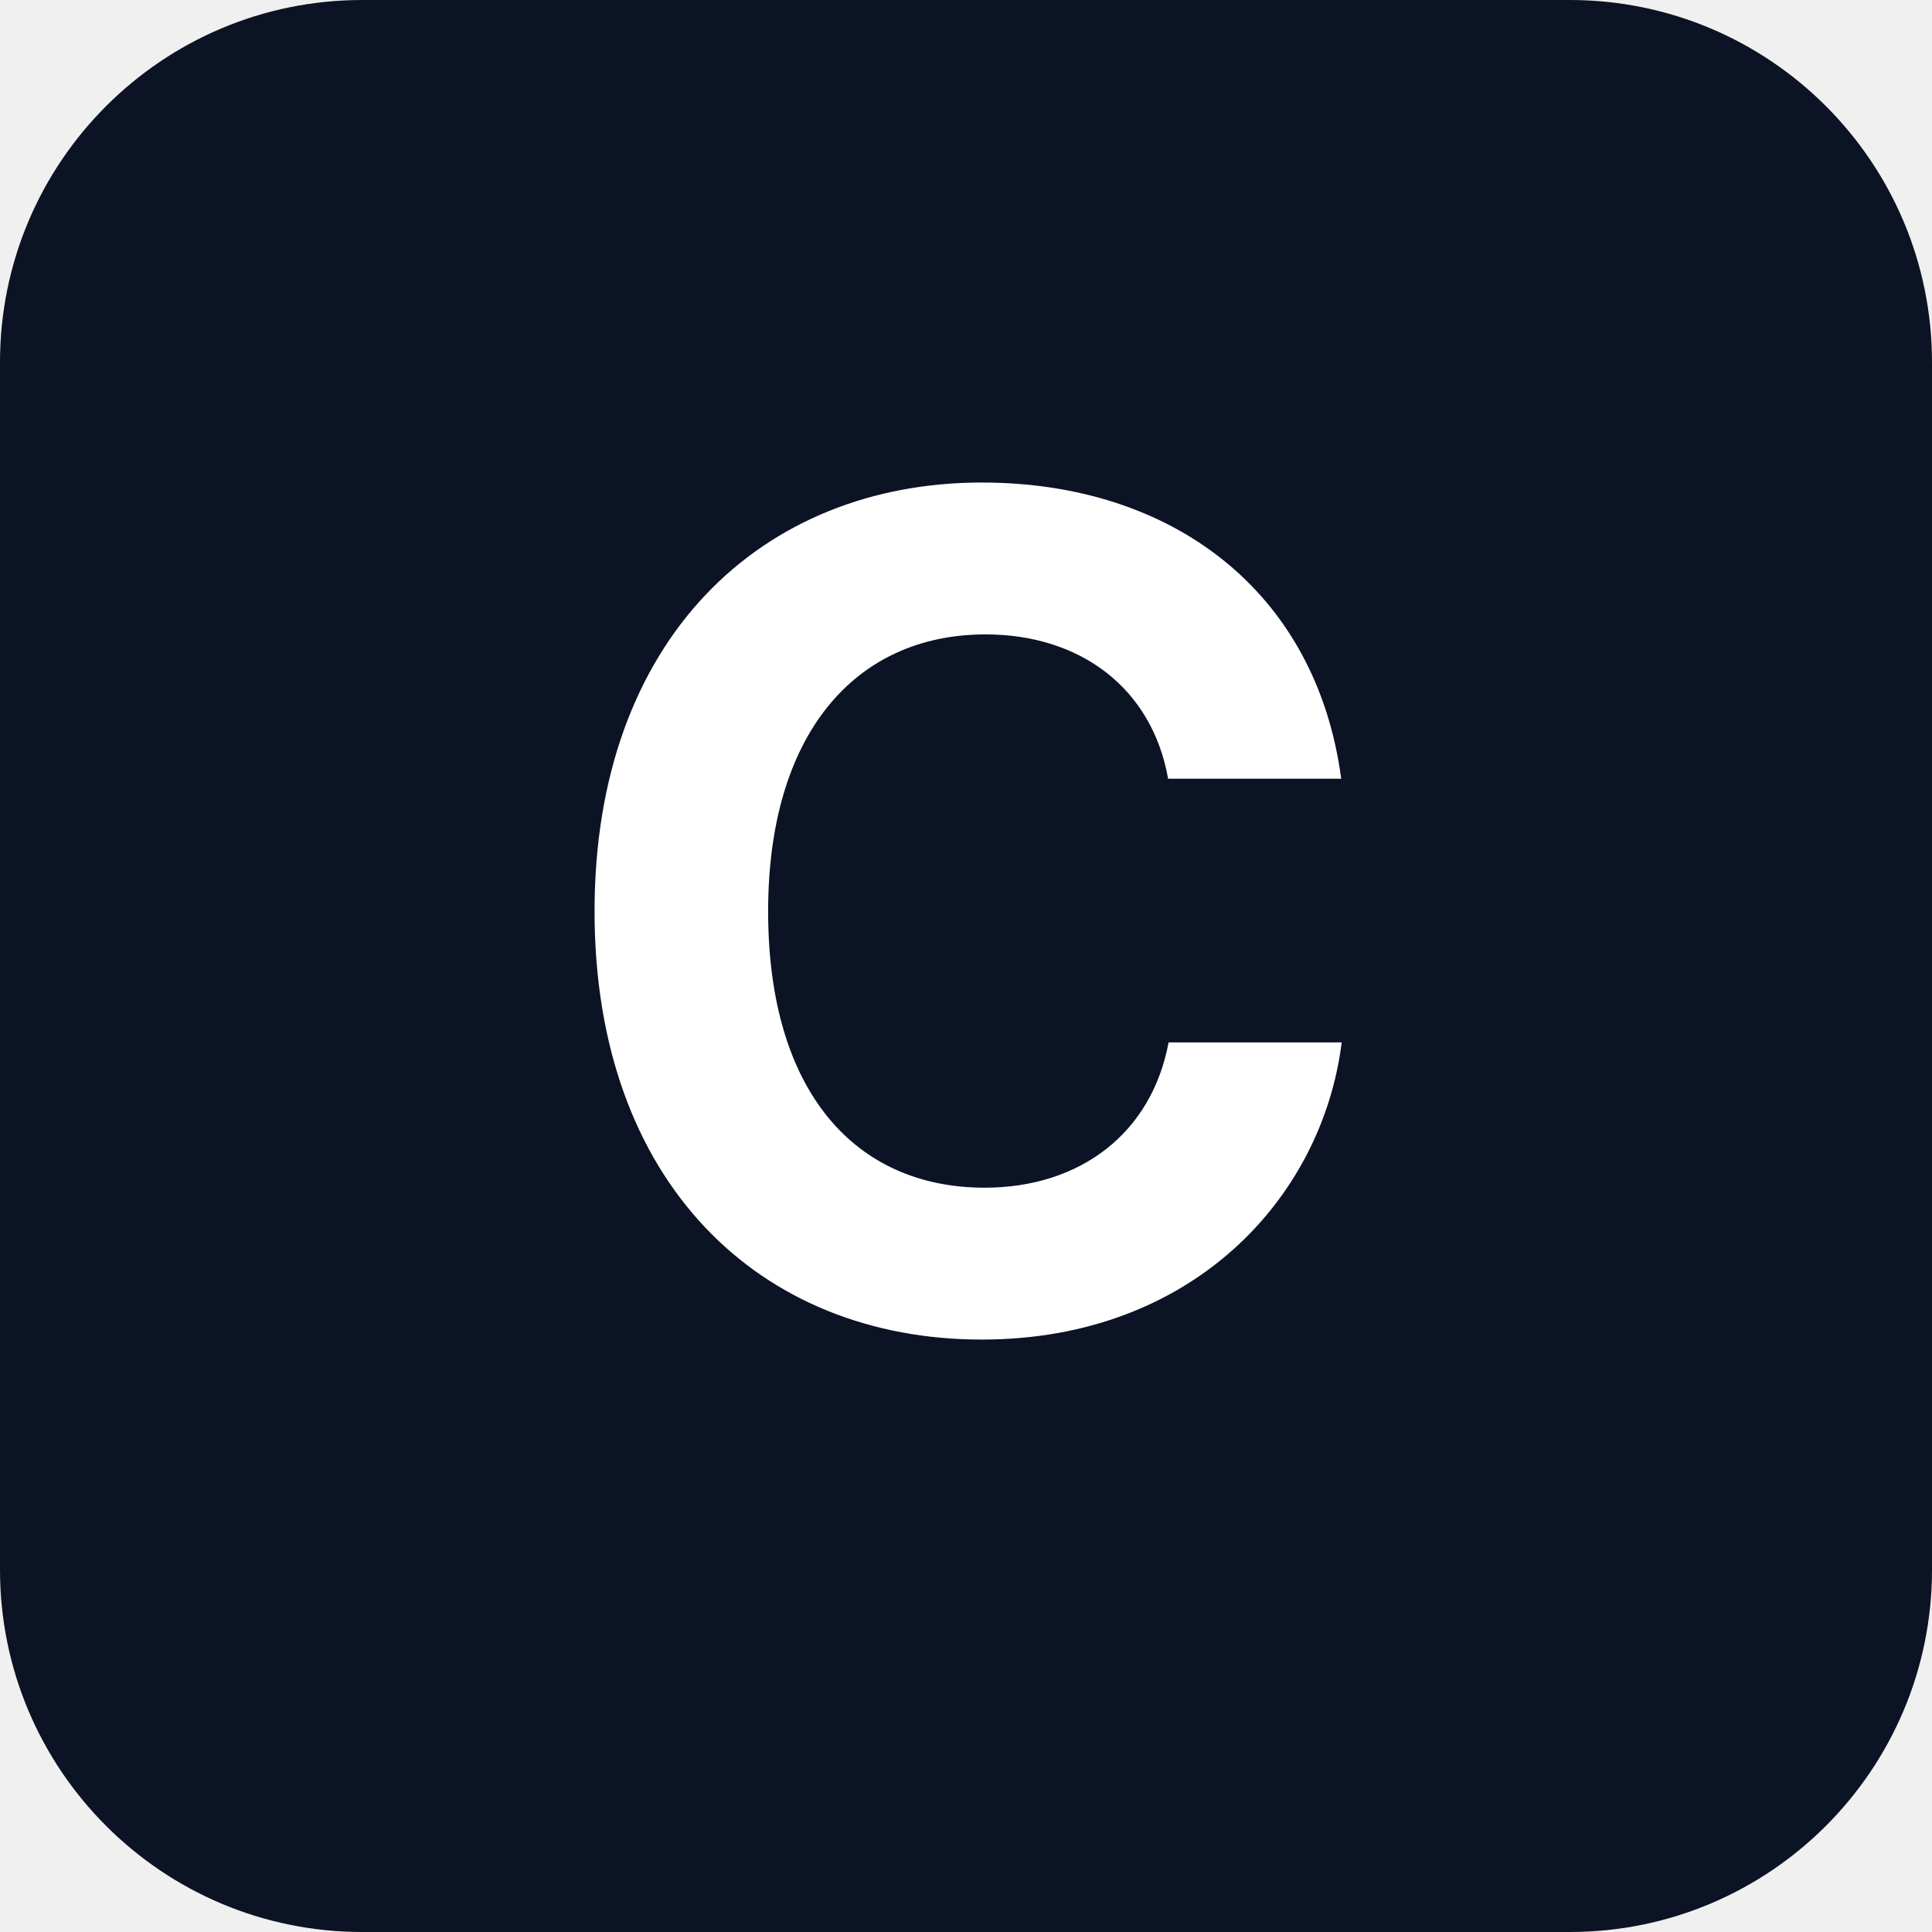
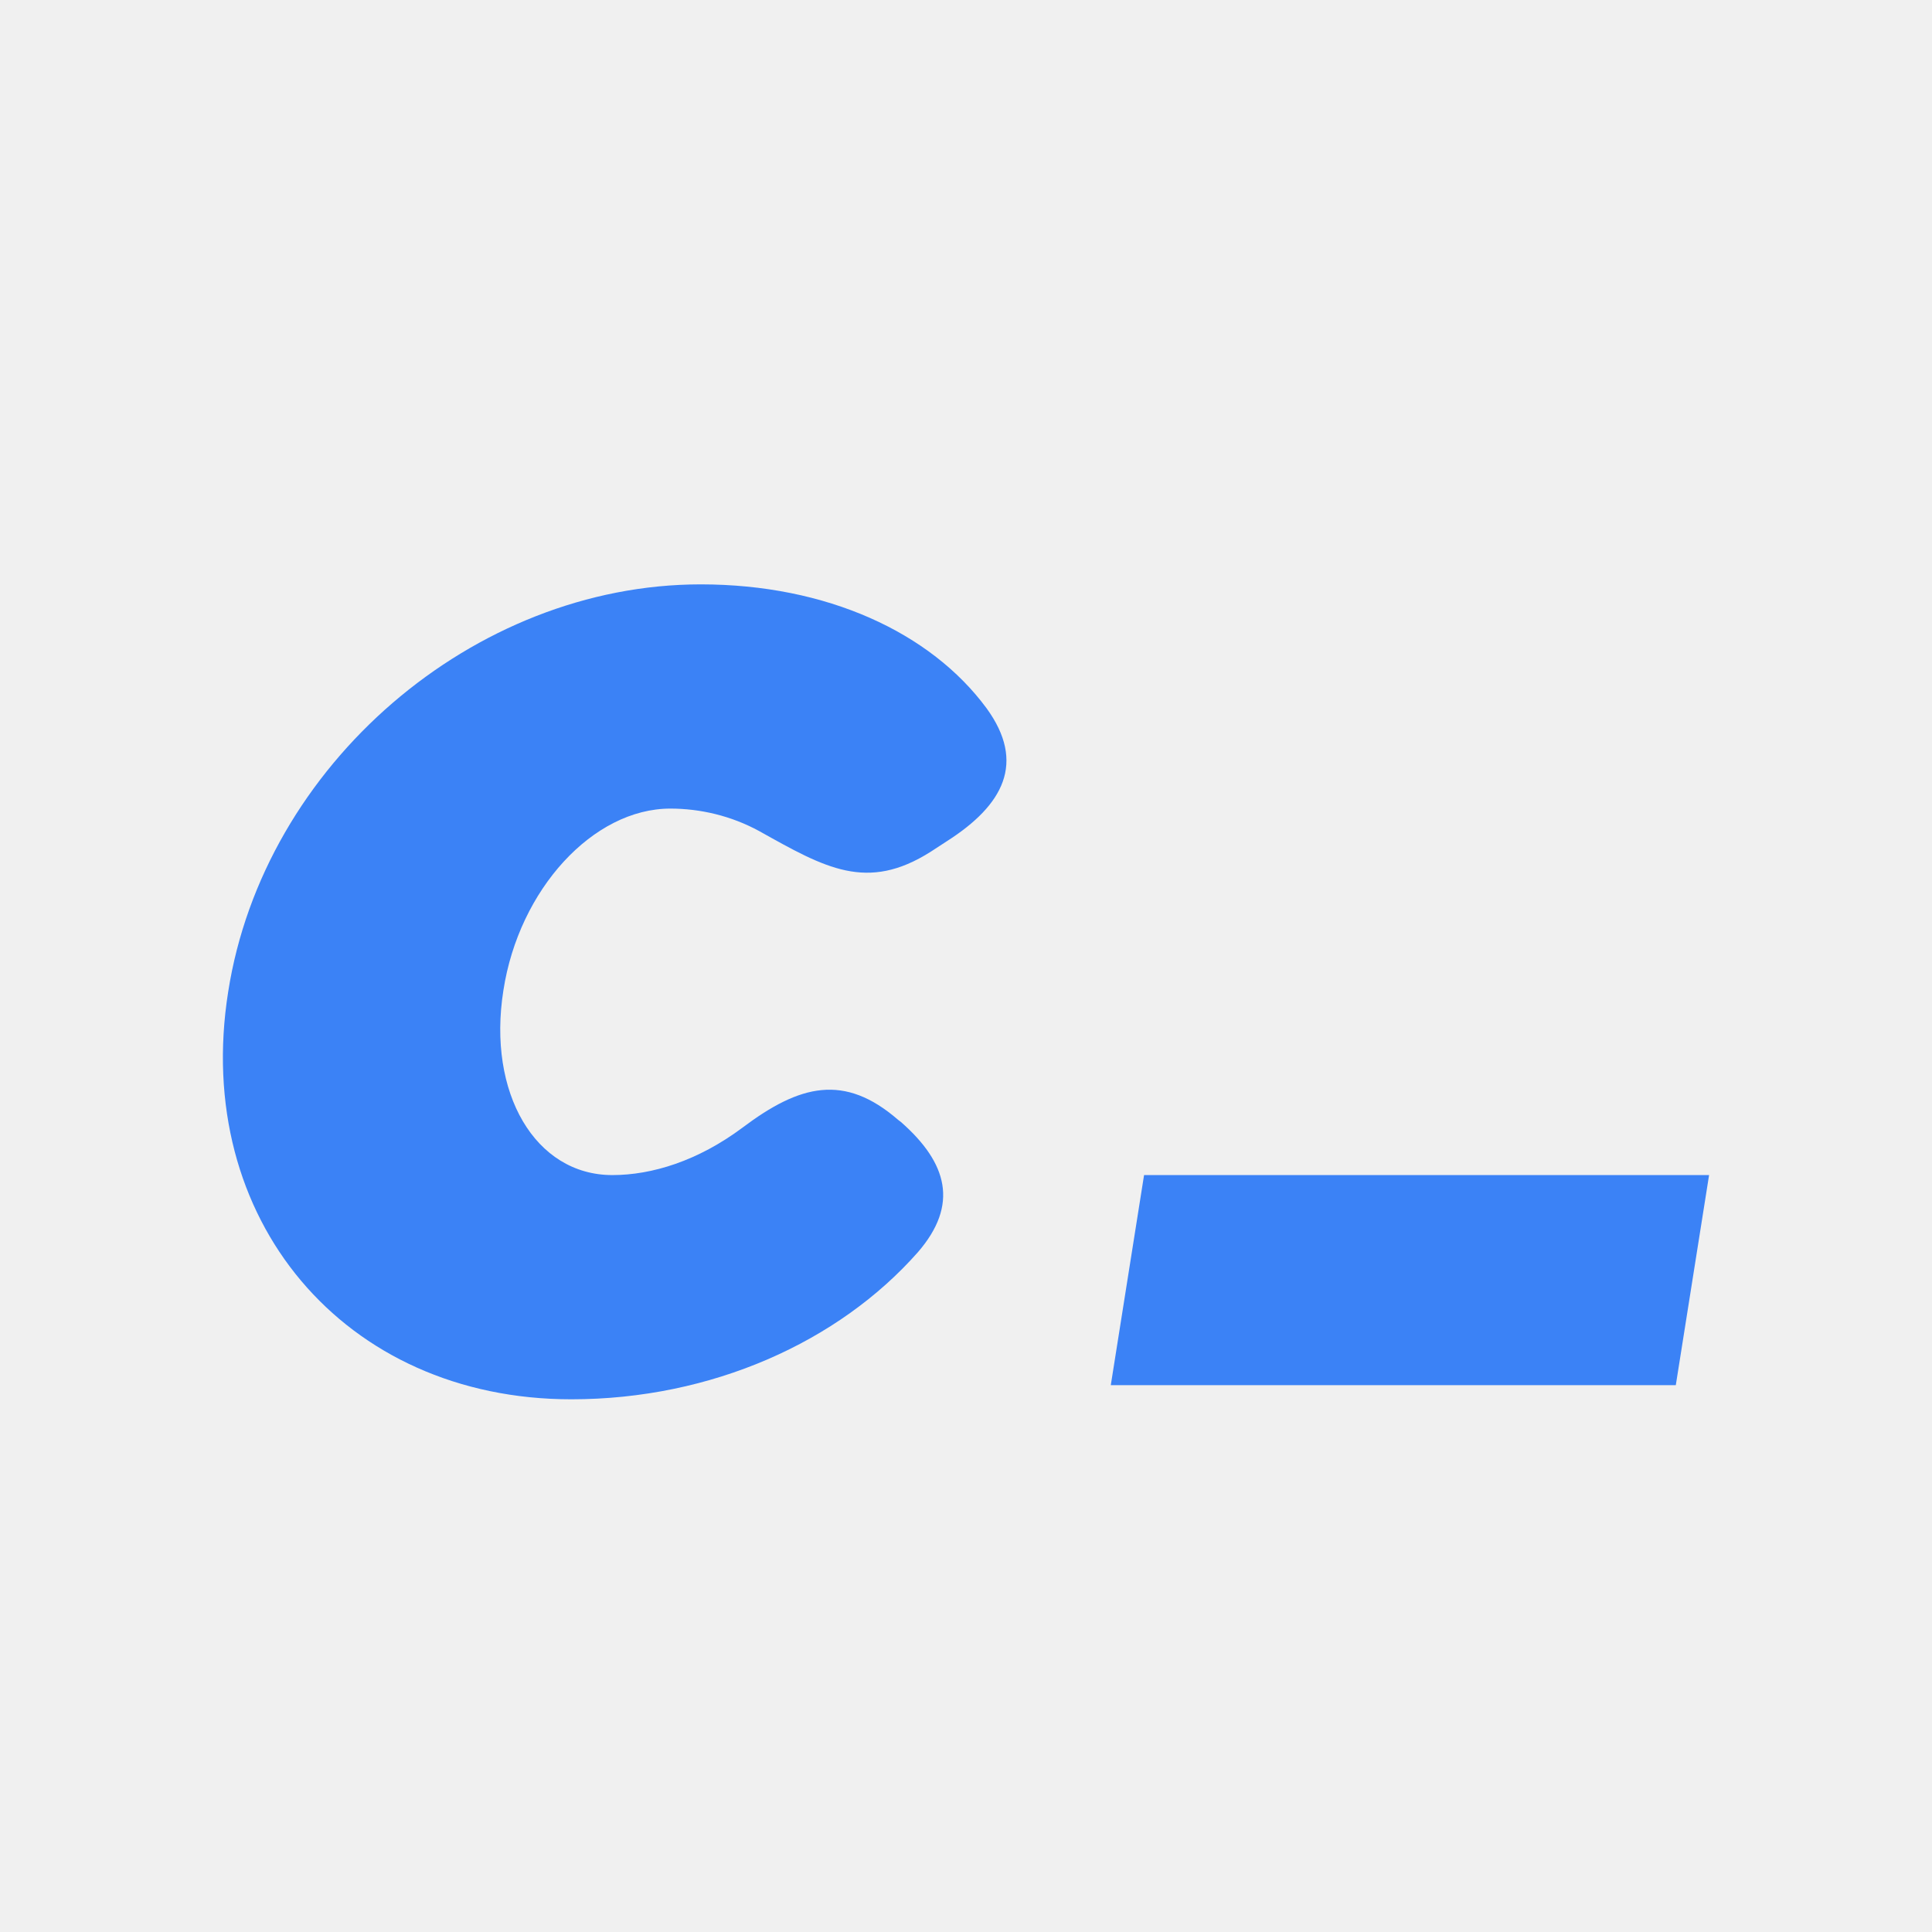
- <svg xmlns="http://www.w3.org/2000/svg" viewBox="0 0 64 64">
-   <rect width="64" height="64" rx="12" fill="#0b1324" />
-   <text x="32" y="44" text-anchor="middle" font-family="Inter, Helvetica, Arial, sans-serif" font-size="38" font-weight="700" fill="#fff">C</text>
+ <svg xmlns="http://www.w3.org/2000/svg" viewBox="-33.70 -244.76 341.39 341.39" role="img" aria-label="cverse">
+   <path fill="#3B82F6" d="M67.25 2.50C92.00 2.50 114.50 -7.62 128.50 -23.50C135.75 -31.88 133.75 -39.25 125.50 -46.50L125.00 -46.88C115.50 -55.12 107.62 -53.12 97.50 -45.50C89.62 -39.62 81.50 -37.12 74.50 -37.12C60.88 -37.12 52.38 -51.62 55.25 -69.75C58.00 -87.62 71.12 -101.88 84.75 -101.88C90.00 -101.88 95.50 -100.62 100.50 -97.88C112.12 -91.38 119.50 -87.12 130.75 -94.25L133.62 -96.12C143.62 -102.50 147.62 -110.00 140.62 -119.62C130.75 -133.00 112.38 -141.50 90.12 -141.50C50.00 -141.50 12.88 -109.62 6.62 -69.50C0.25 -29.38 27.12 2.50 67.25 2.50Z" />
+   <polygon fill="#3B82F6" class="cursor" points="162.58,0.00 262.42,0.00 268.30,-37.12 168.46,-37.12" />
</svg>
